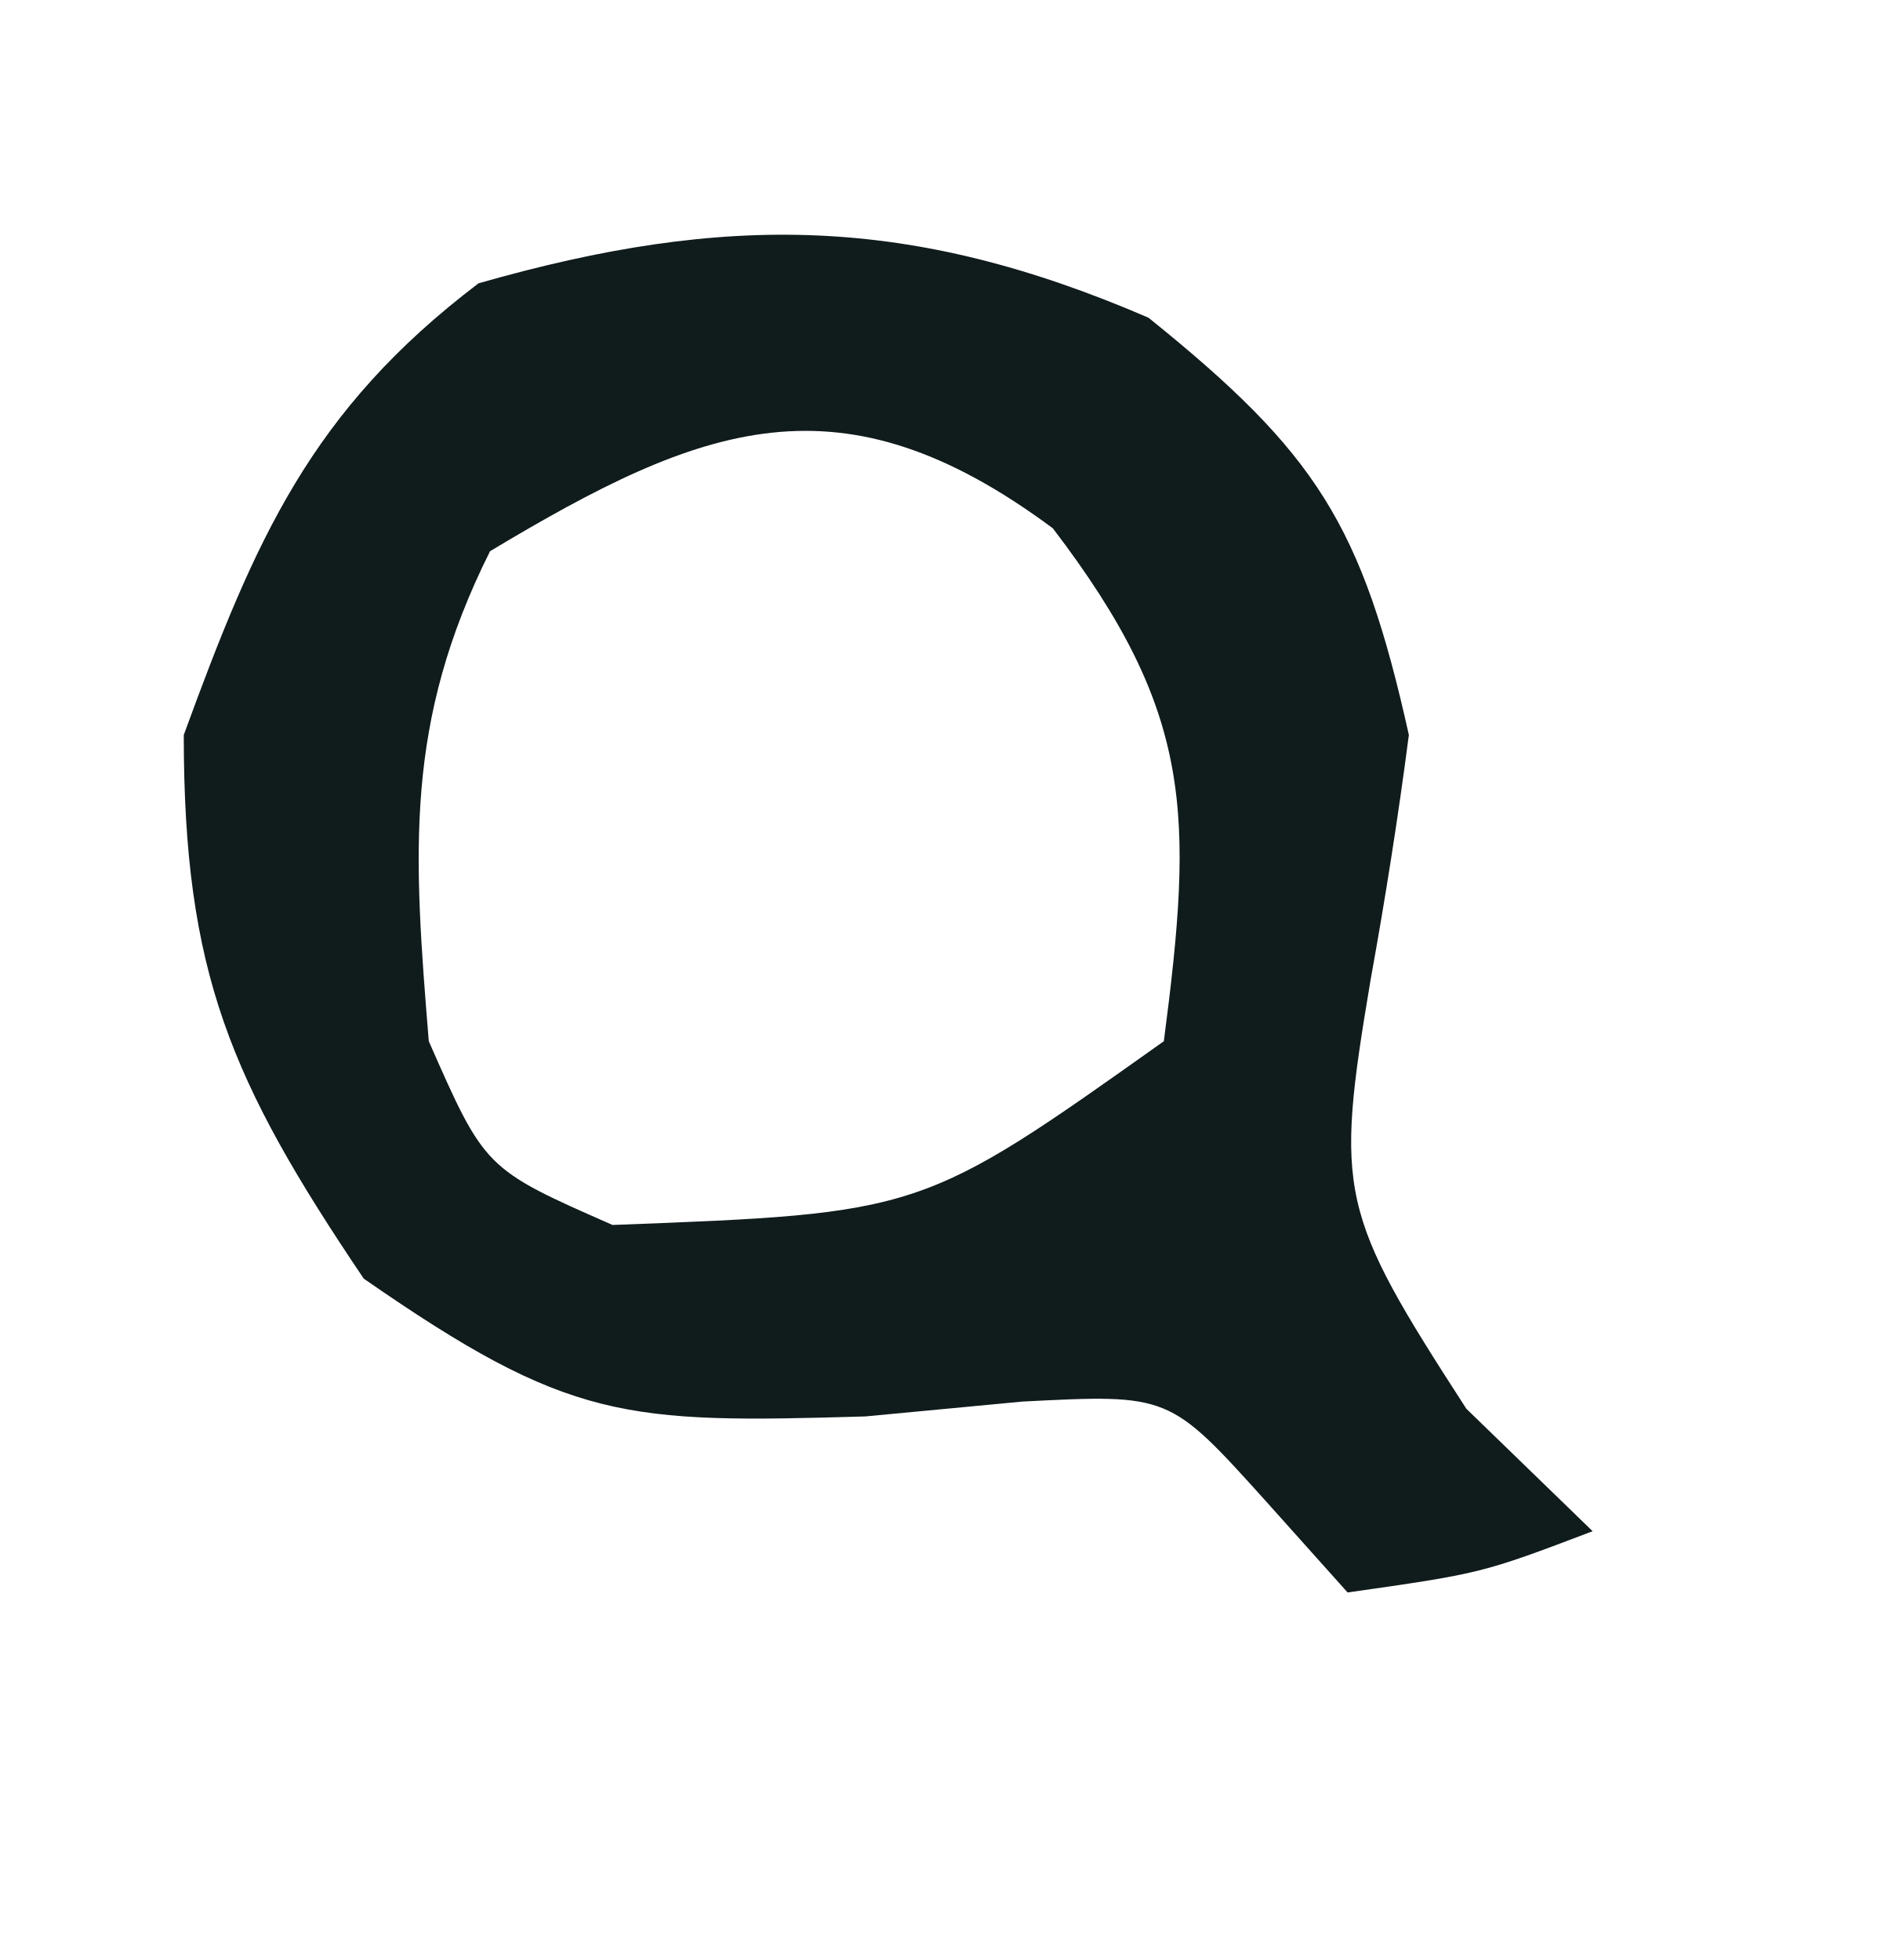
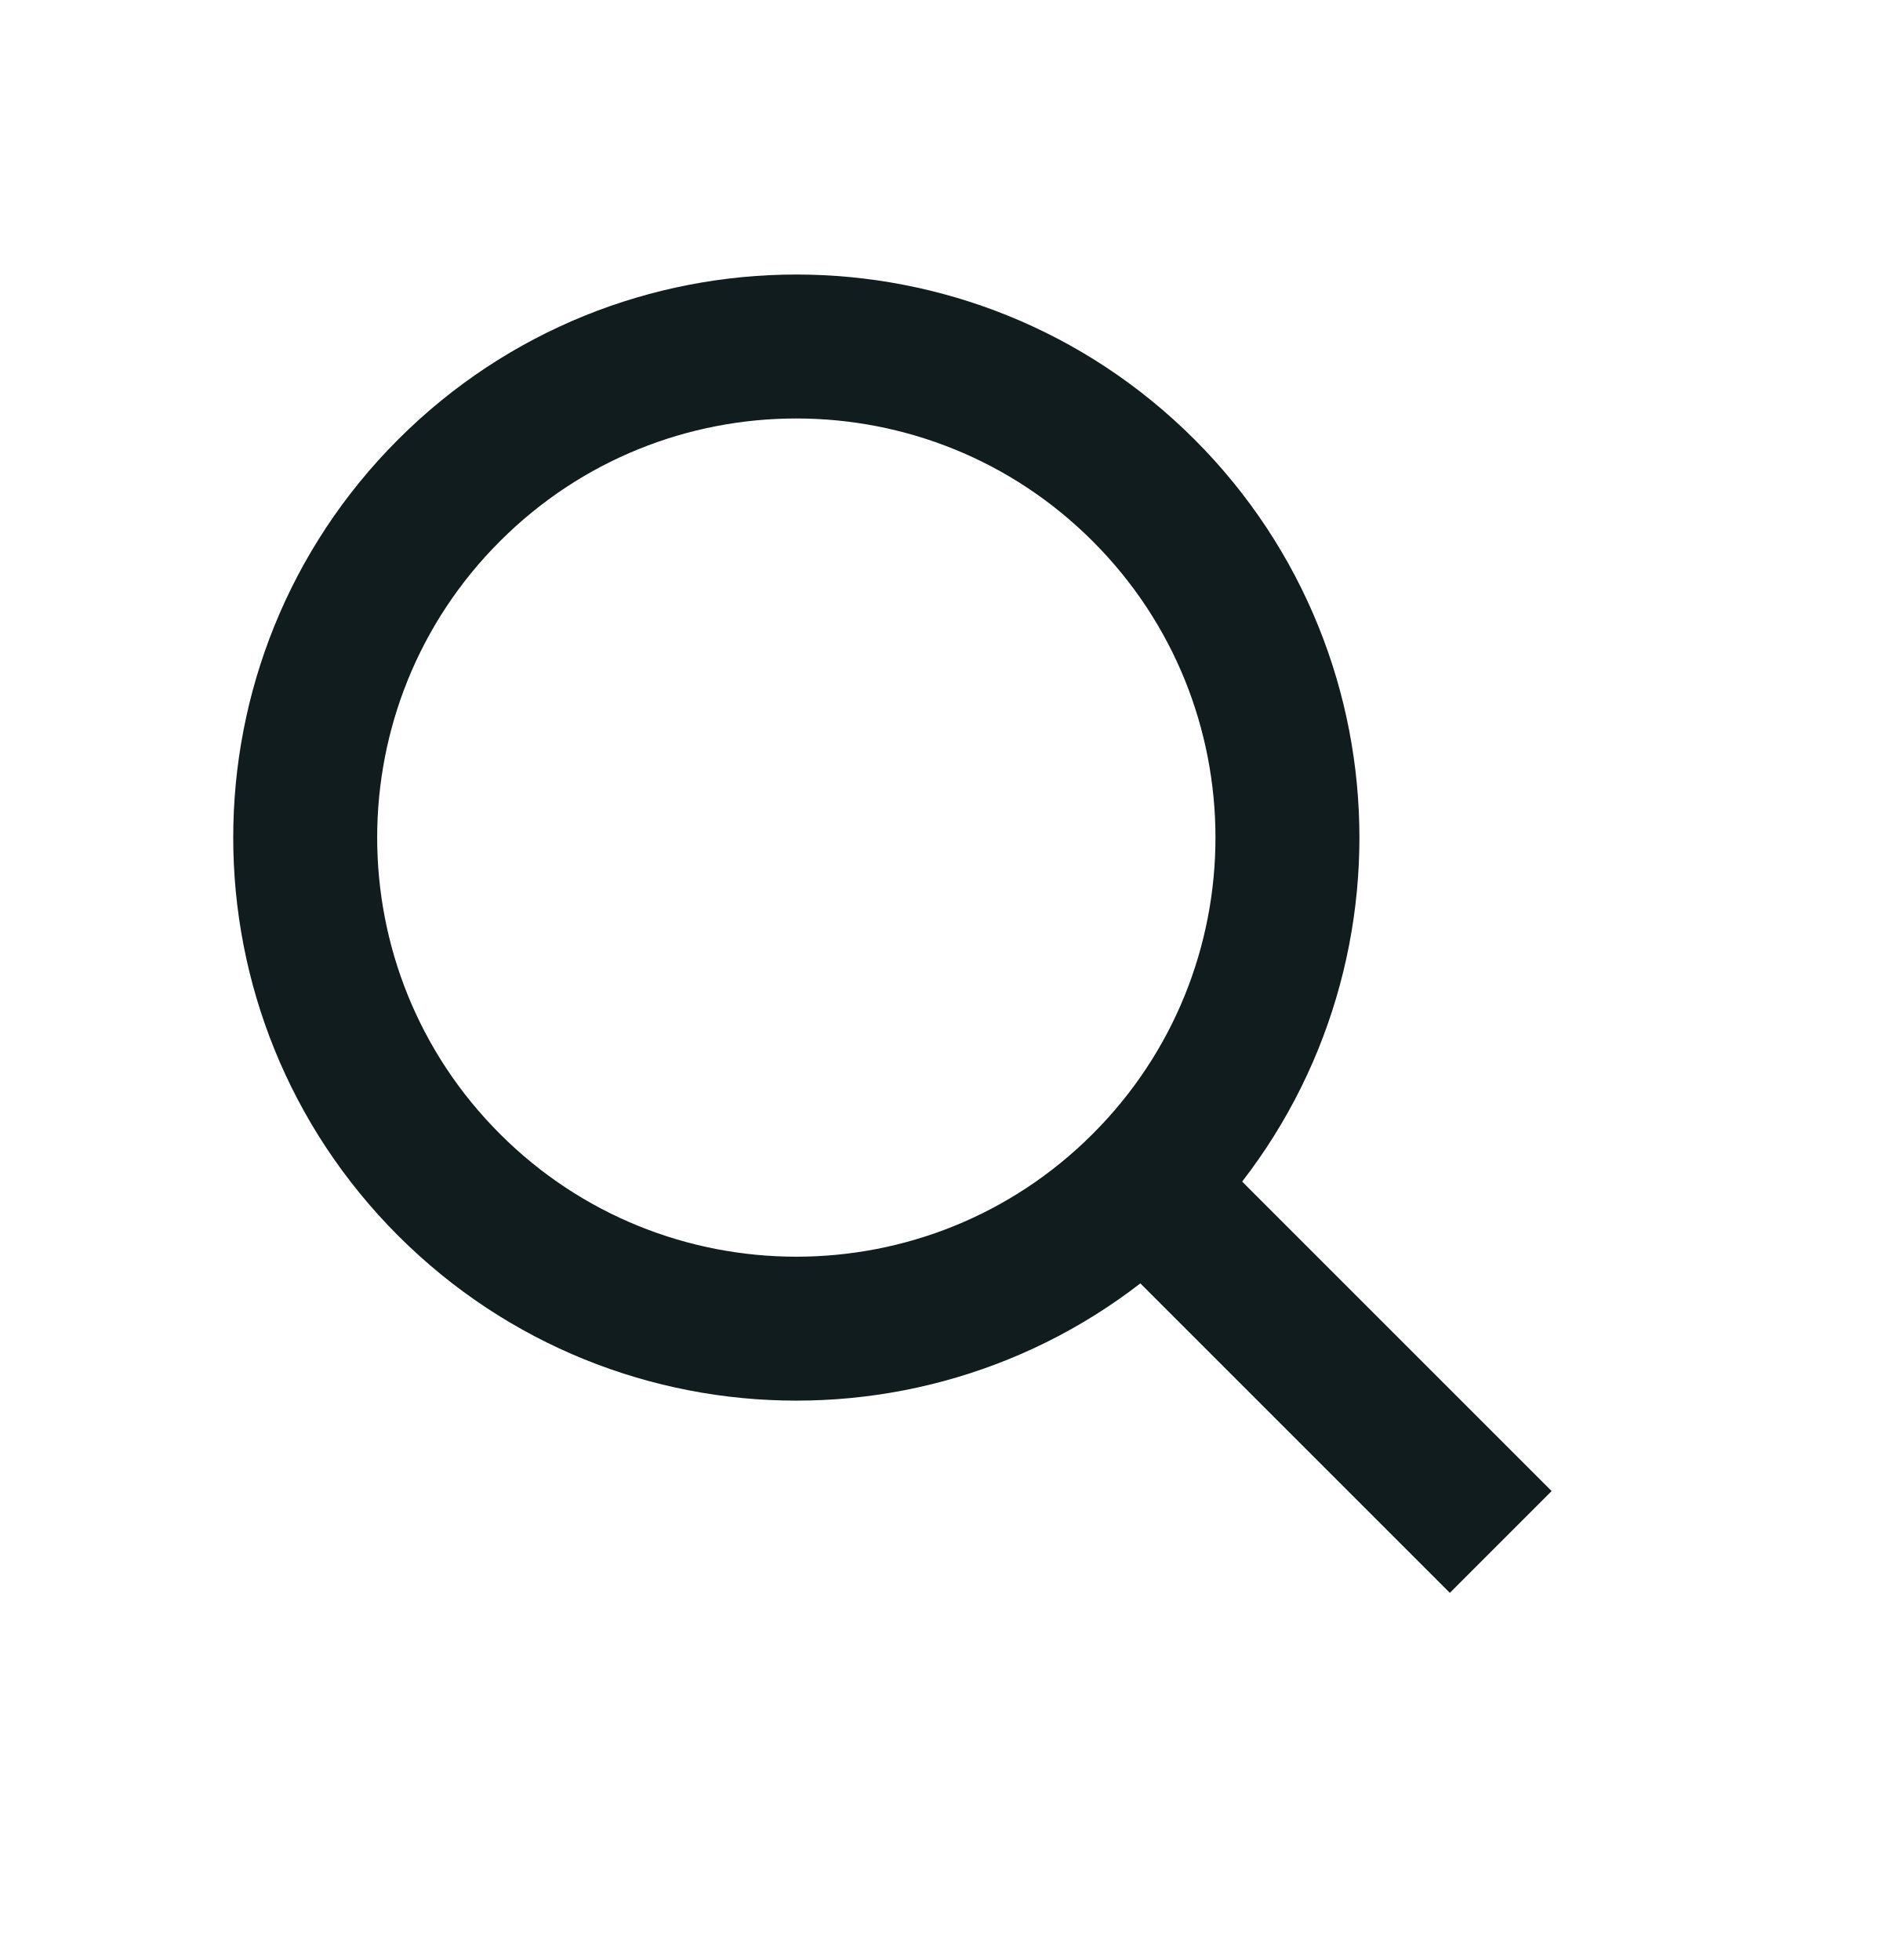
- <svg xmlns="http://www.w3.org/2000/svg" version="1.1" width="31" height="32">
-   <path d="M0 0 C2.742 2.209 3.486 3.374 4.25 6.812 C4.076 8.151 3.865 9.485 3.625 10.812 C3.037 14.303 3.113 14.601 5.188 17.812 C6.208 18.802 6.208 18.802 7.25 19.812 C5.438 20.5 5.438 20.5 3.25 20.812 C2.81 20.321 2.371 19.83 1.918 19.324 C0.34 17.573 0.34 17.573 -2.055 17.695 C-2.903 17.775 -3.751 17.855 -4.625 17.938 C-8.55 18.052 -9.448 18.022 -12.812 15.688 C-14.986 12.462 -15.75 10.699 -15.75 6.812 C-14.58 3.611 -13.674 1.514 -10.938 -0.562 C-6.891 -1.719 -3.878 -1.675 0 0 Z M-10.75 3.812 C-12.149 6.611 -12.003 8.717 -11.75 11.812 C-10.833 13.896 -10.833 13.896 -8.75 14.812 C-3.704 14.621 -3.704 14.621 0.25 11.812 C0.734 8.101 0.739 6.453 -1.562 3.438 C-5.032 0.86 -7.279 1.73 -10.75 3.812 Z " fill="#101B1C" transform="translate(18.75,5.1875)" />
+ <svg xmlns="http://www.w3.org/2000/svg" width="31" height="32" viewBox="0 0 31 32" fill="none">
+   <rect x="1.662" y="13.675" width="16.035" height="16.035" rx="8.017" transform="rotate(-45 1.6617 13.6753)" stroke="#101C1D" stroke-width="2.35" />
+   <path d="M18.5 19.175L24.5 25.175" stroke="#101C1D" stroke-width="2.35" />
</svg>
